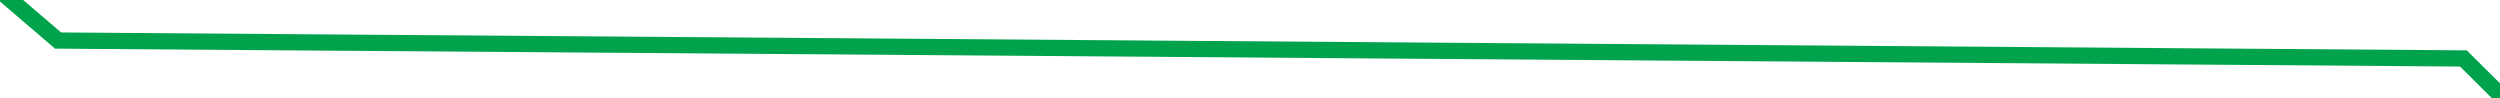
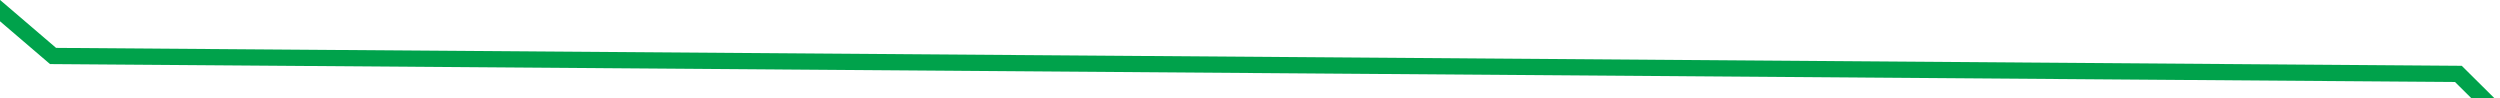
- <svg xmlns="http://www.w3.org/2000/svg" version="1.1" width="154px" height="6px" preserveAspectRatio="xMinYMid meet" viewBox="1206 1079 154 4">
-   <g transform="matrix(0.9510565 0.309017 -0.309017 0.9510565 396.8419 -343.5609 )">
-     <path d="M 0.073 154.263  L 135.827 168.901  L 269.745 94.708  L 396.326 146.368  L 537.583 29.075  L 673.336 81.895  L 814.593 0.316  L 954.015 58.211  L 1095.272 13.474  L 1231.025 81.895  L 1364.944 50.316  L 1506.201 130.579  L 1640.119 81.895  " stroke-width="1" stroke-dasharray="0" stroke="rgba(0, 162, 75, 1)" fill="none" transform="matrix(1 0 0 1 259 1045 )" class="stroke" />
+ <svg xmlns="http://www.w3.org/2000/svg" version="1.1" width="154px" height="6px" preserveAspectRatio="xMinYMid meet" viewBox="1206 1511 154 4">
+   <g transform="matrix(0.9510565 0.309017 -0.309017 0.9510565 530.3372 -322.4173 )">
+     <path d="M 0.073 154.263  L 135.827 168.901  L 269.745 94.708  L 396.326 146.368  L 537.583 29.075  L 673.336 81.895  L 814.593 0.316  L 954.015 58.211  L 1095.272 13.474  L 1231.025 81.895  L 1364.944 50.316  L 1506.201 130.579  L 1640.119 81.895  " stroke-width="1" stroke-dasharray="0" stroke="rgba(0, 162, 75, 1)" fill="none" transform="matrix(1 0 0 1 259 1478 )" class="stroke" />
  </g>
</svg>
